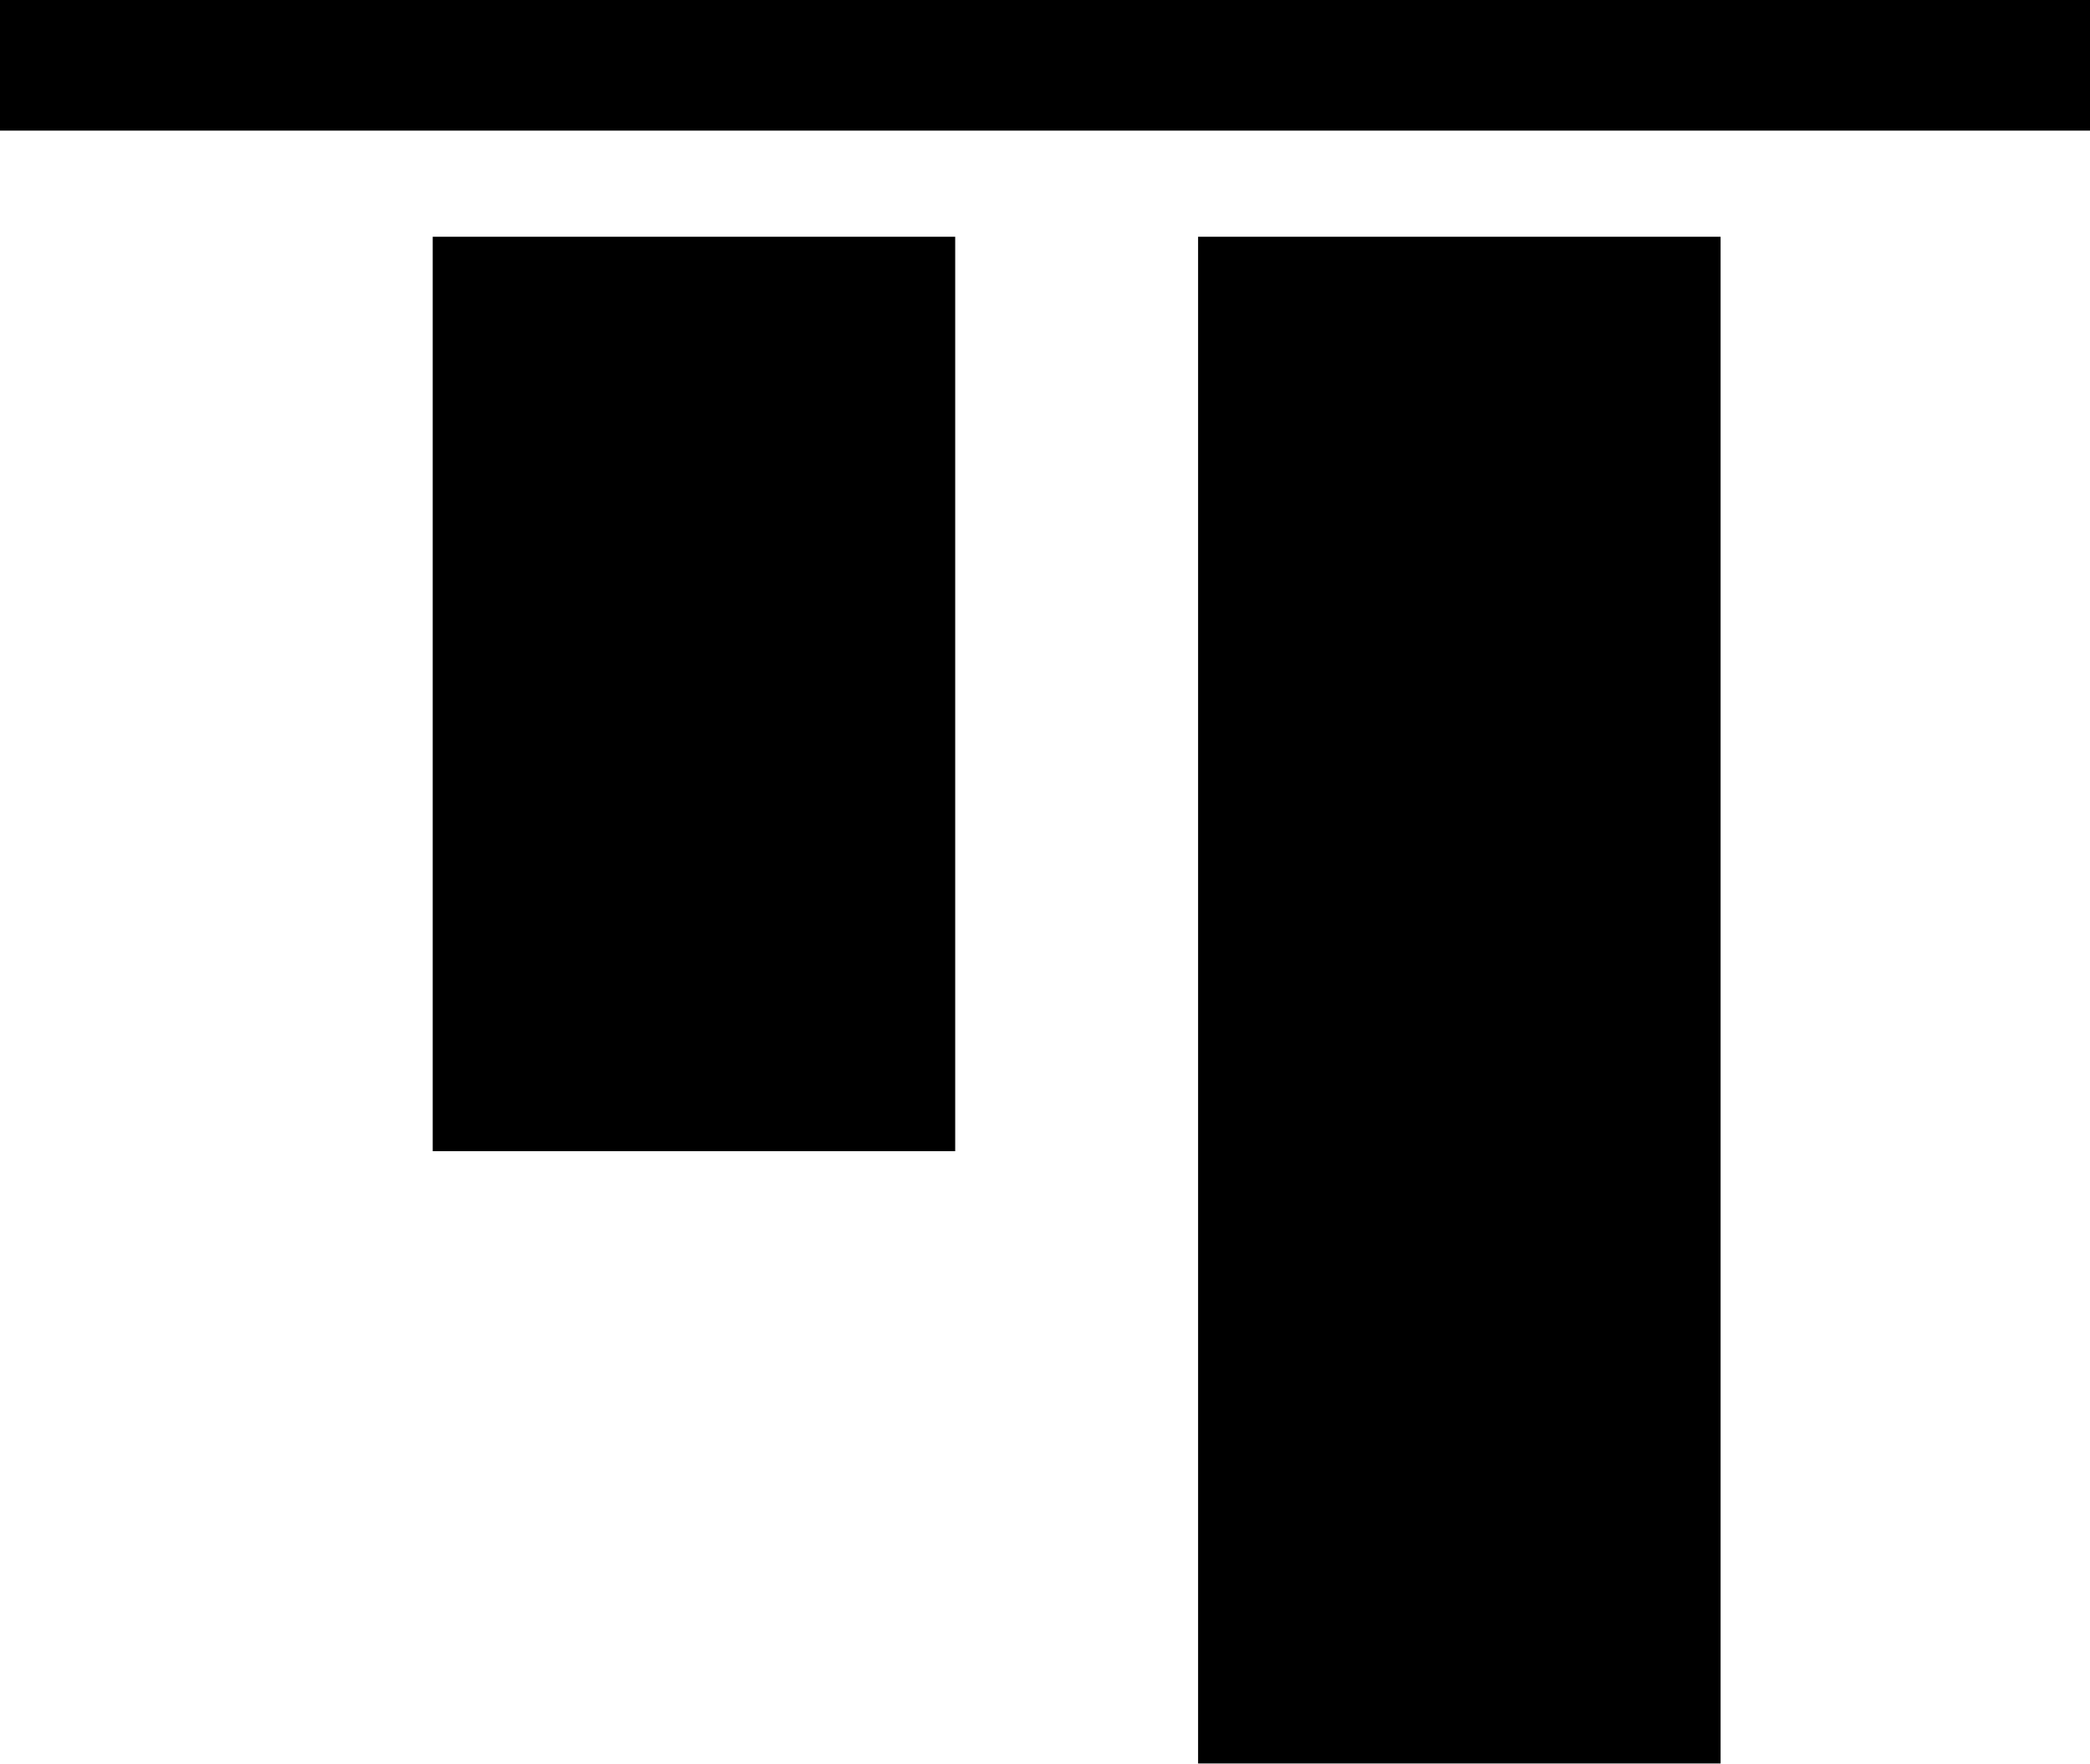
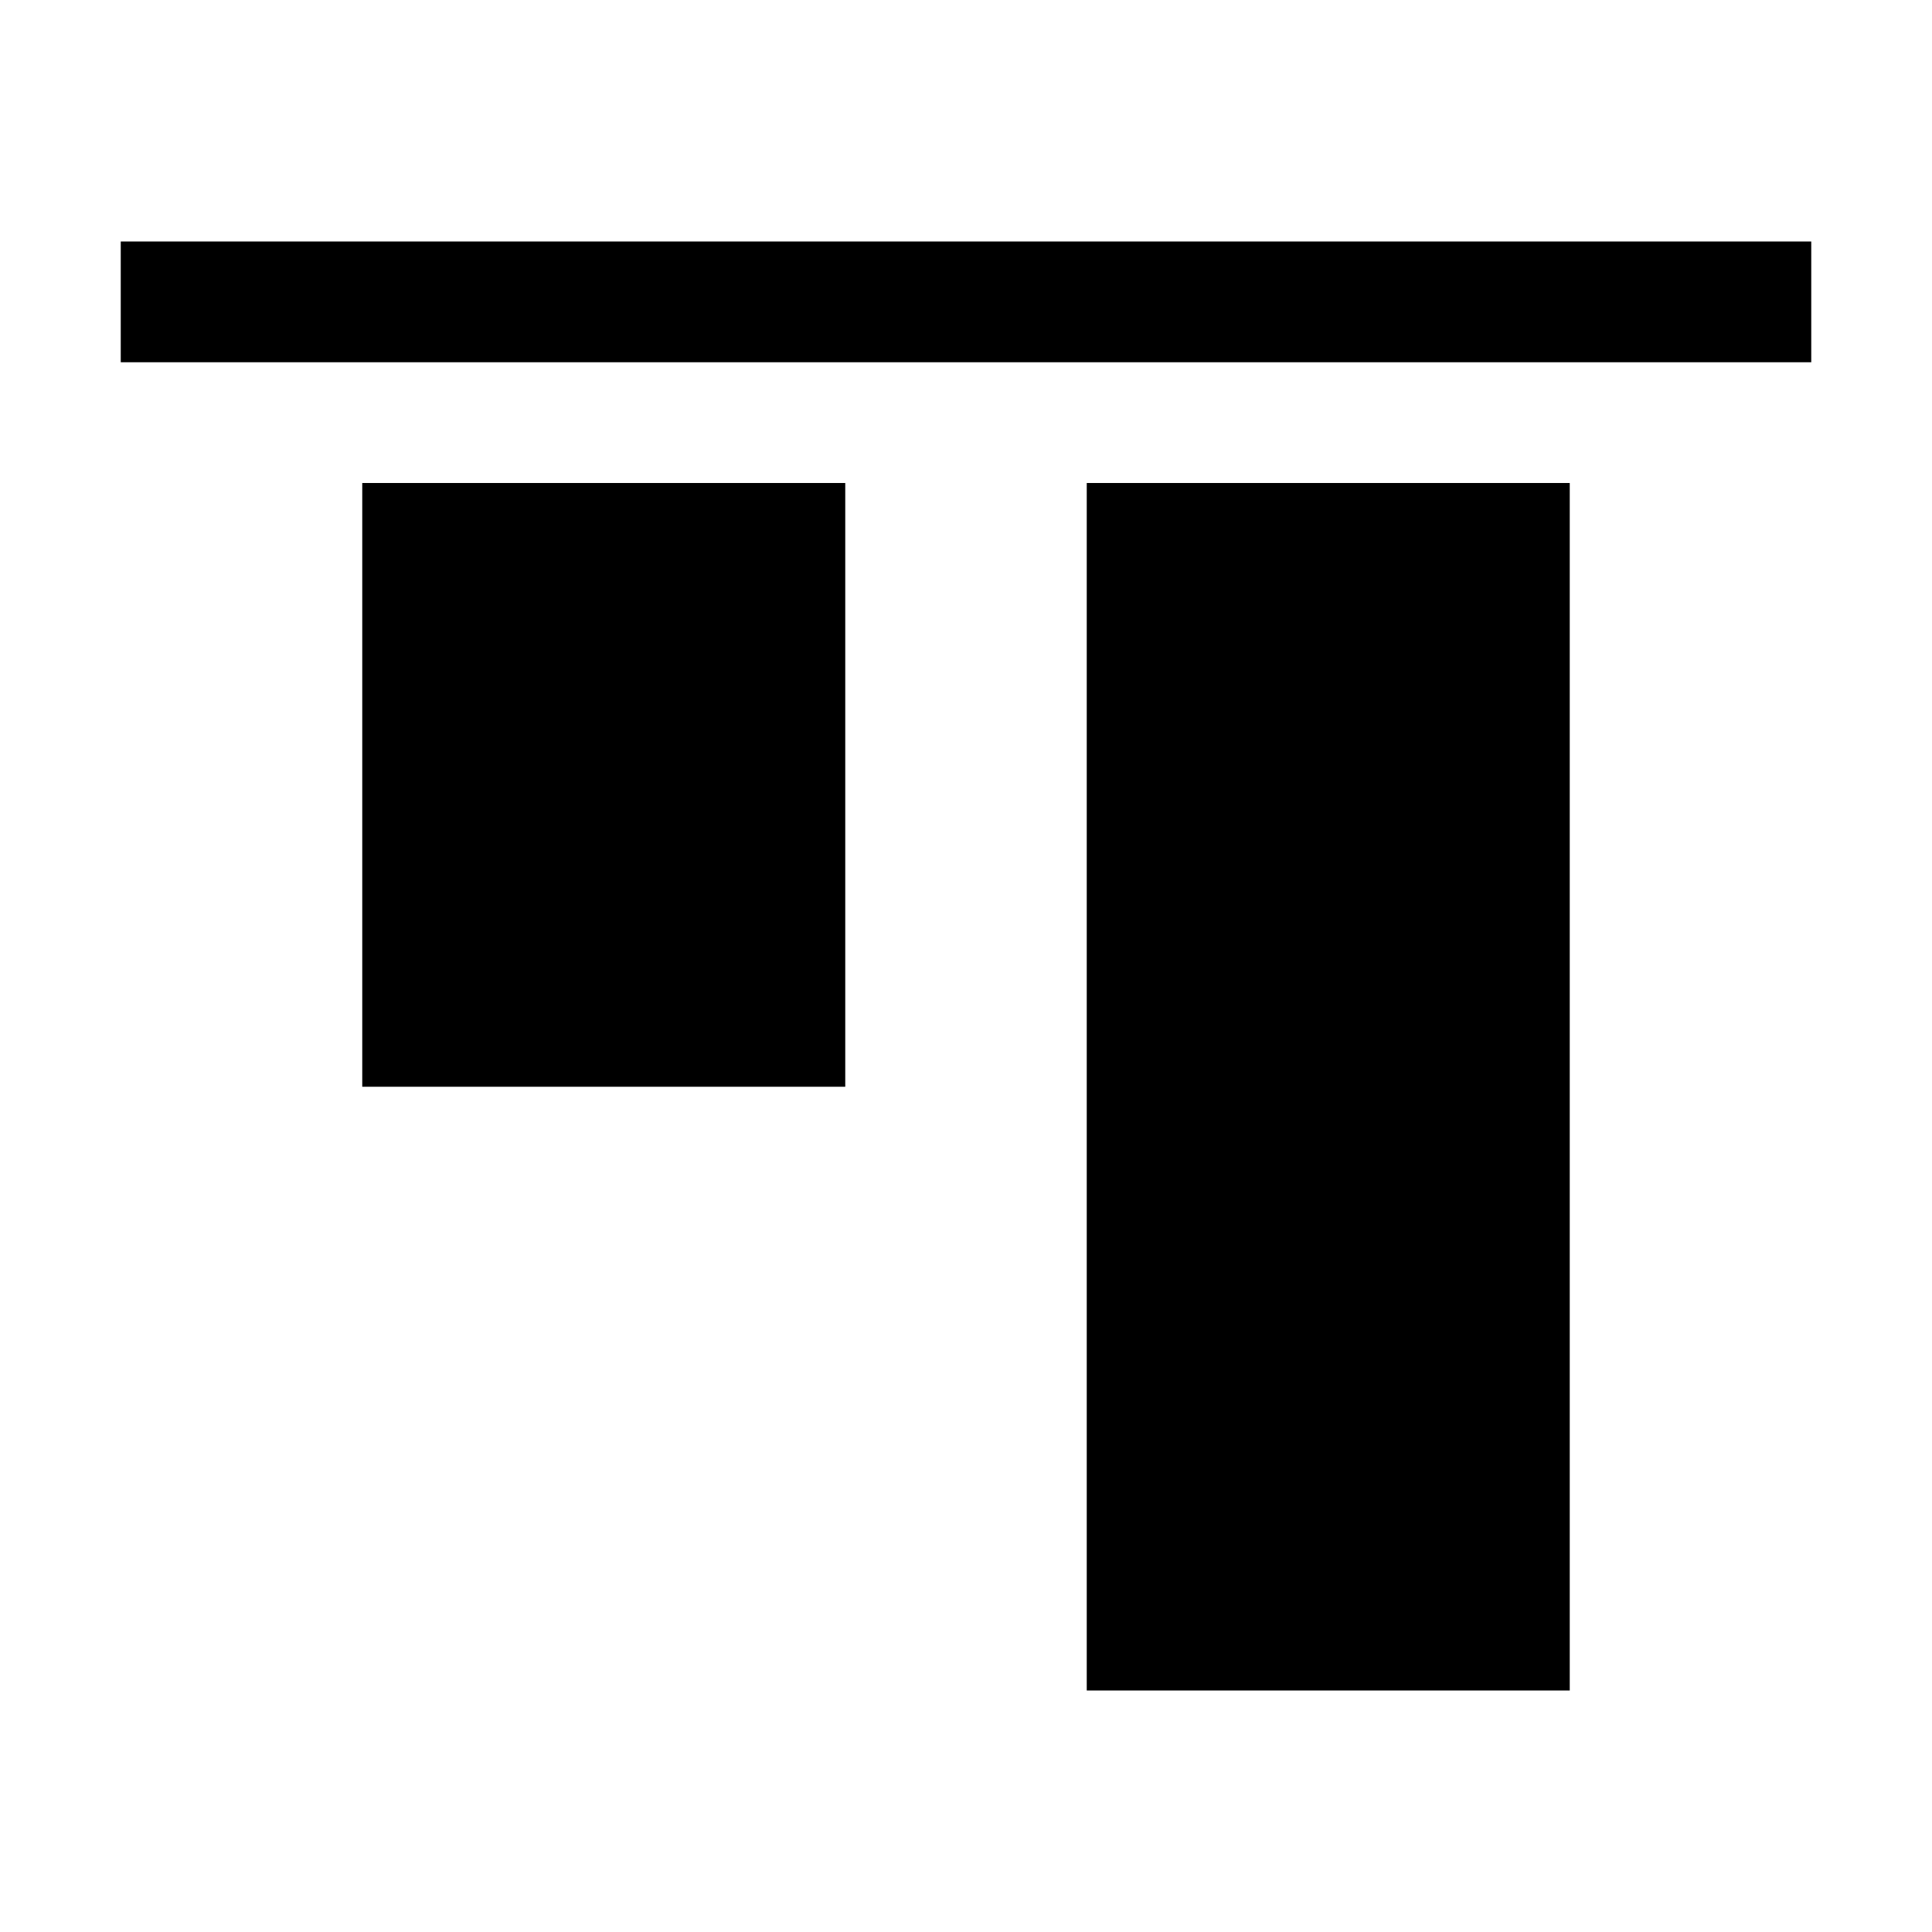
- <svg xmlns="http://www.w3.org/2000/svg" width="32px" height="27px" viewBox="0 0 32 27" version="1.1">
+ <svg xmlns="http://www.w3.org/2000/svg" width="16px" height="16px" viewBox="0 0 16 16" version="1.1">
  <defs />
  <g id="Page-1" stroke="none" stroke-width="1" fill="none" fill-rule="evenodd">
-     <path d="M0,0 L0,2 L32,2 L32,0 L0,0 Z M6.625,3.625 L6.625,17.625 L14.625,17.625 L14.625,3.625 L6.625,3.625 Z M18.344,3.625 L18.344,27 L26.344,27 L26.344,3.625 L18.344,3.625 Z" id="Shape" fill="#000000" />
+     <g id="align-top" fill="#000000">
+       <rect id="Rectangle-2" transform="translate(11, 9) rotate(-90) translate(-11, -9) " x="6" y="7" width="10" height="4" />
+       <rect id="Rectangle-2" transform="translate(5, 6.5) rotate(-90) translate(-5, -6.5) " x="2.5" y="4.5" width="5" height="4" />
+       <rect id="Rectangle" transform="translate(8, 2.5) rotate(-270) translate(-8, -2.5) " x="7.5" y="-4.5" width="1" height="14" />
+     </g>
  </g>
</svg>
